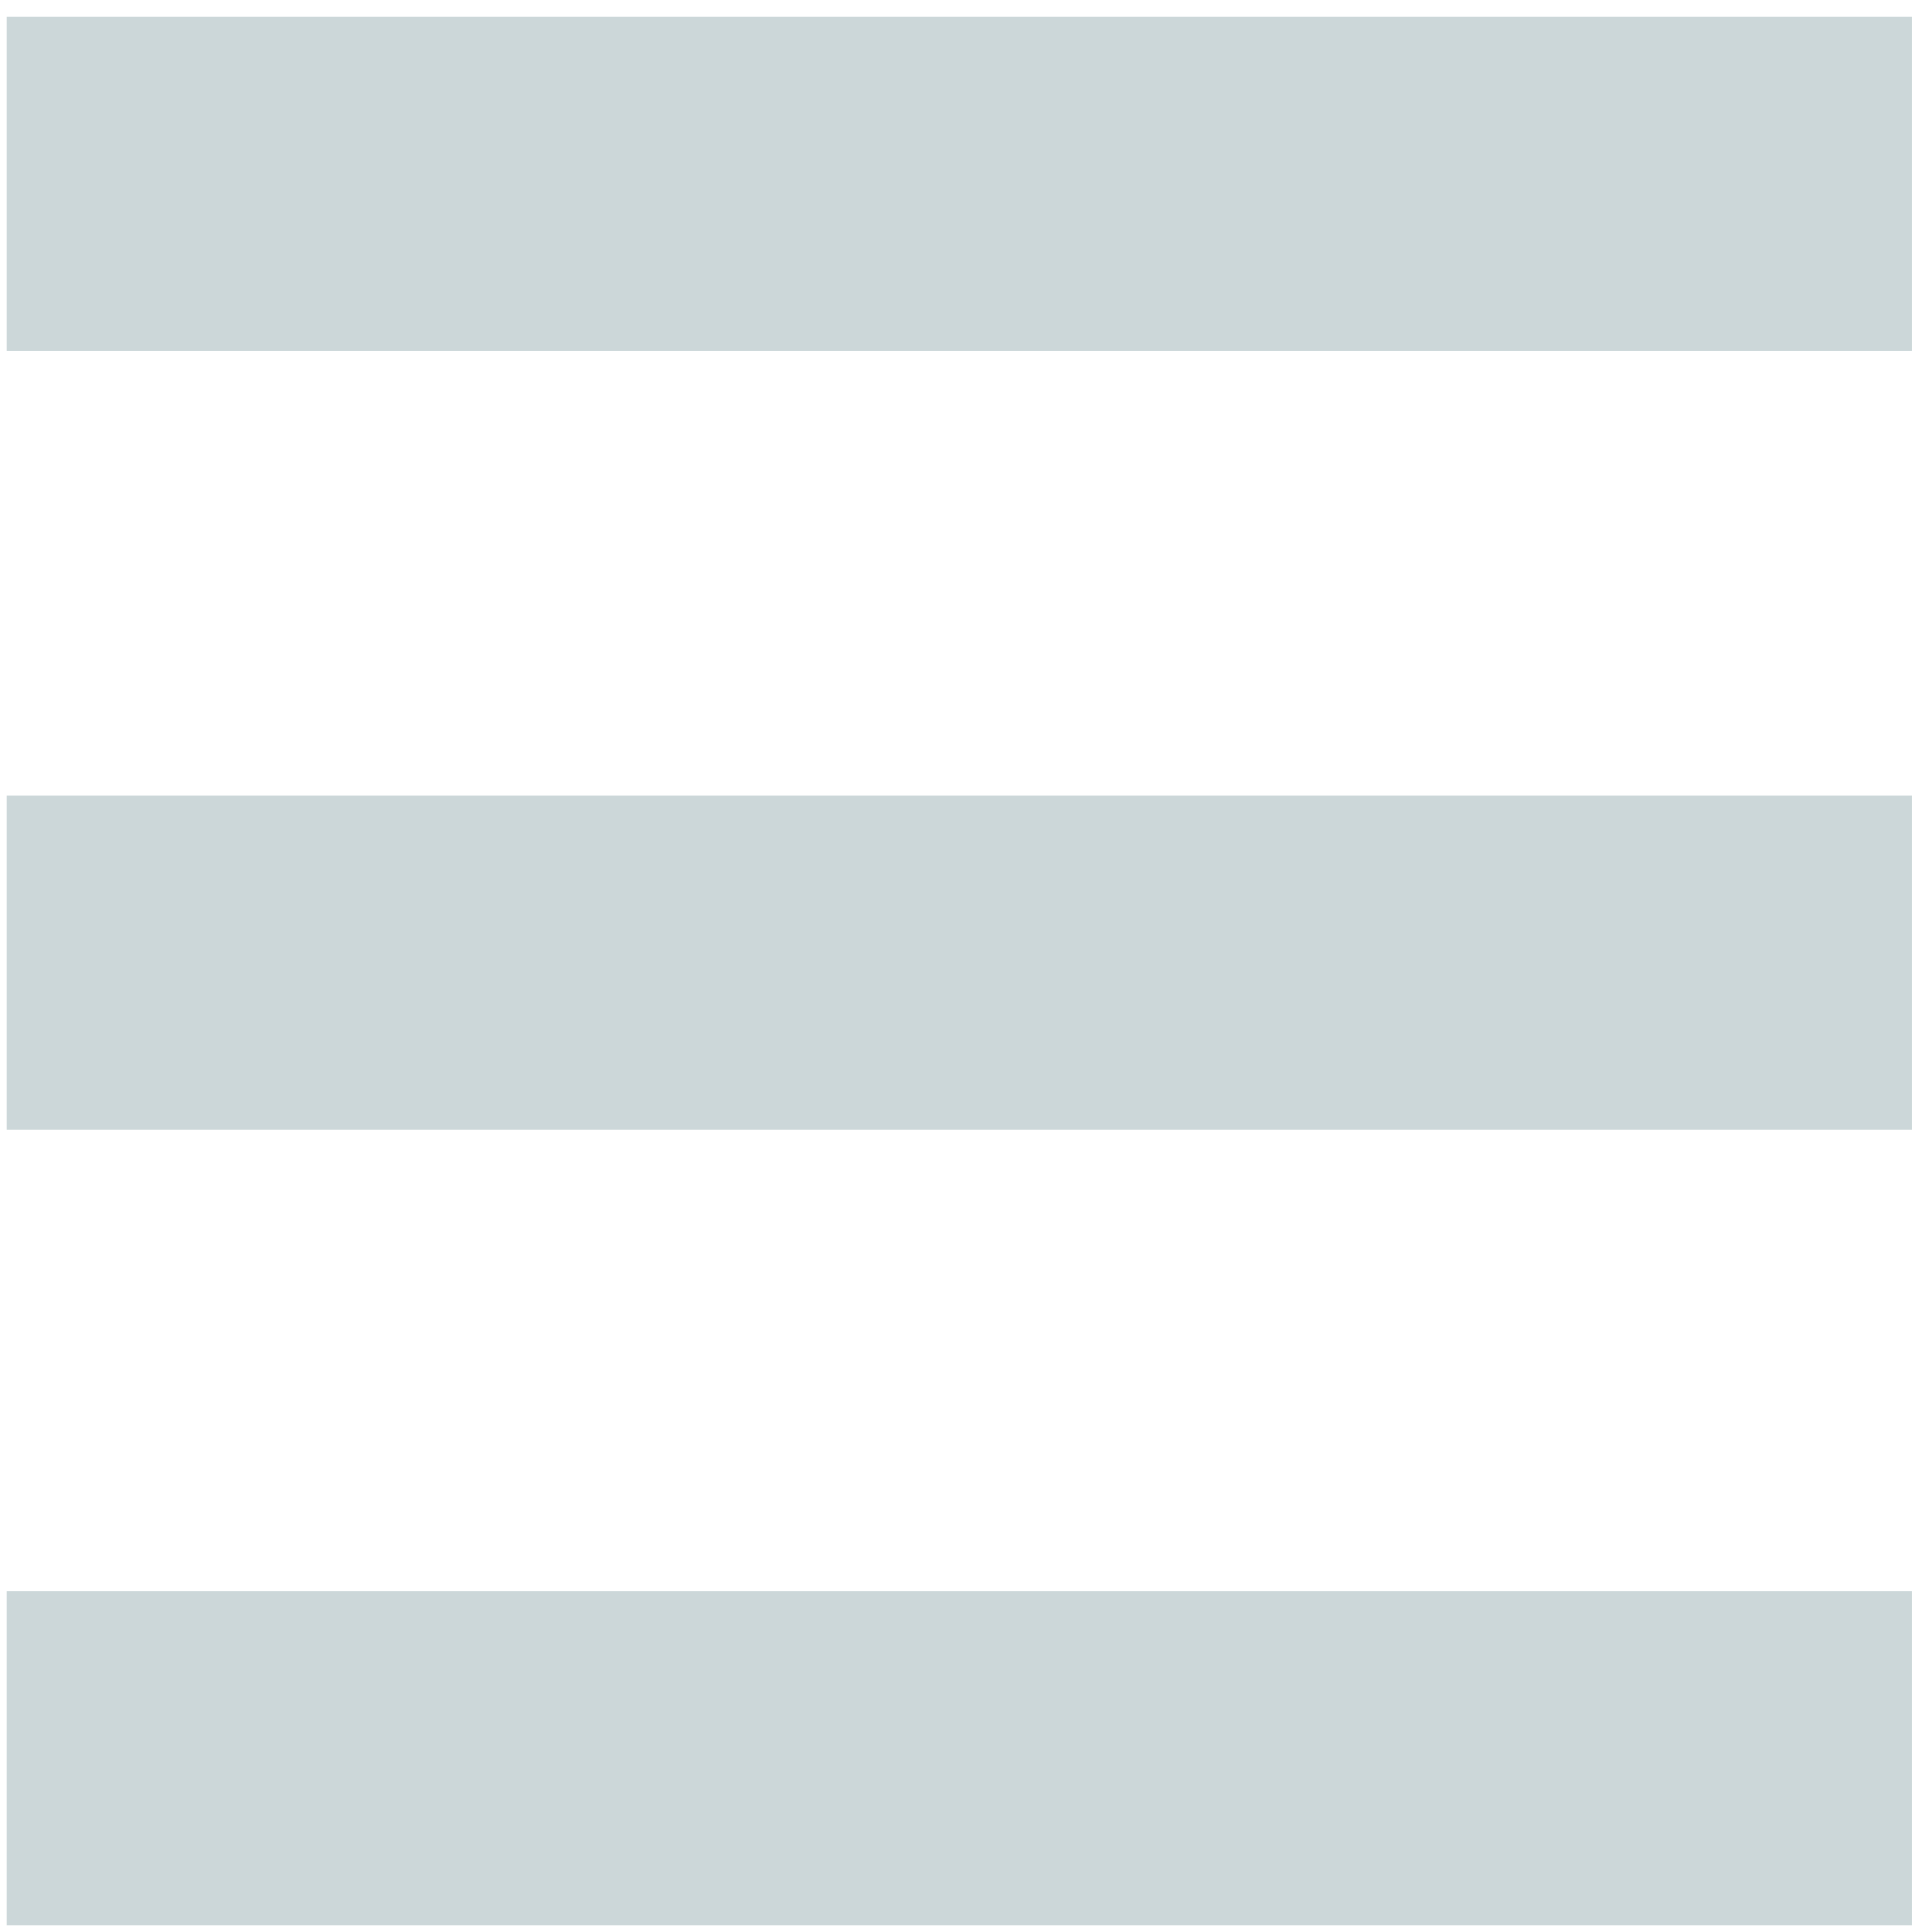
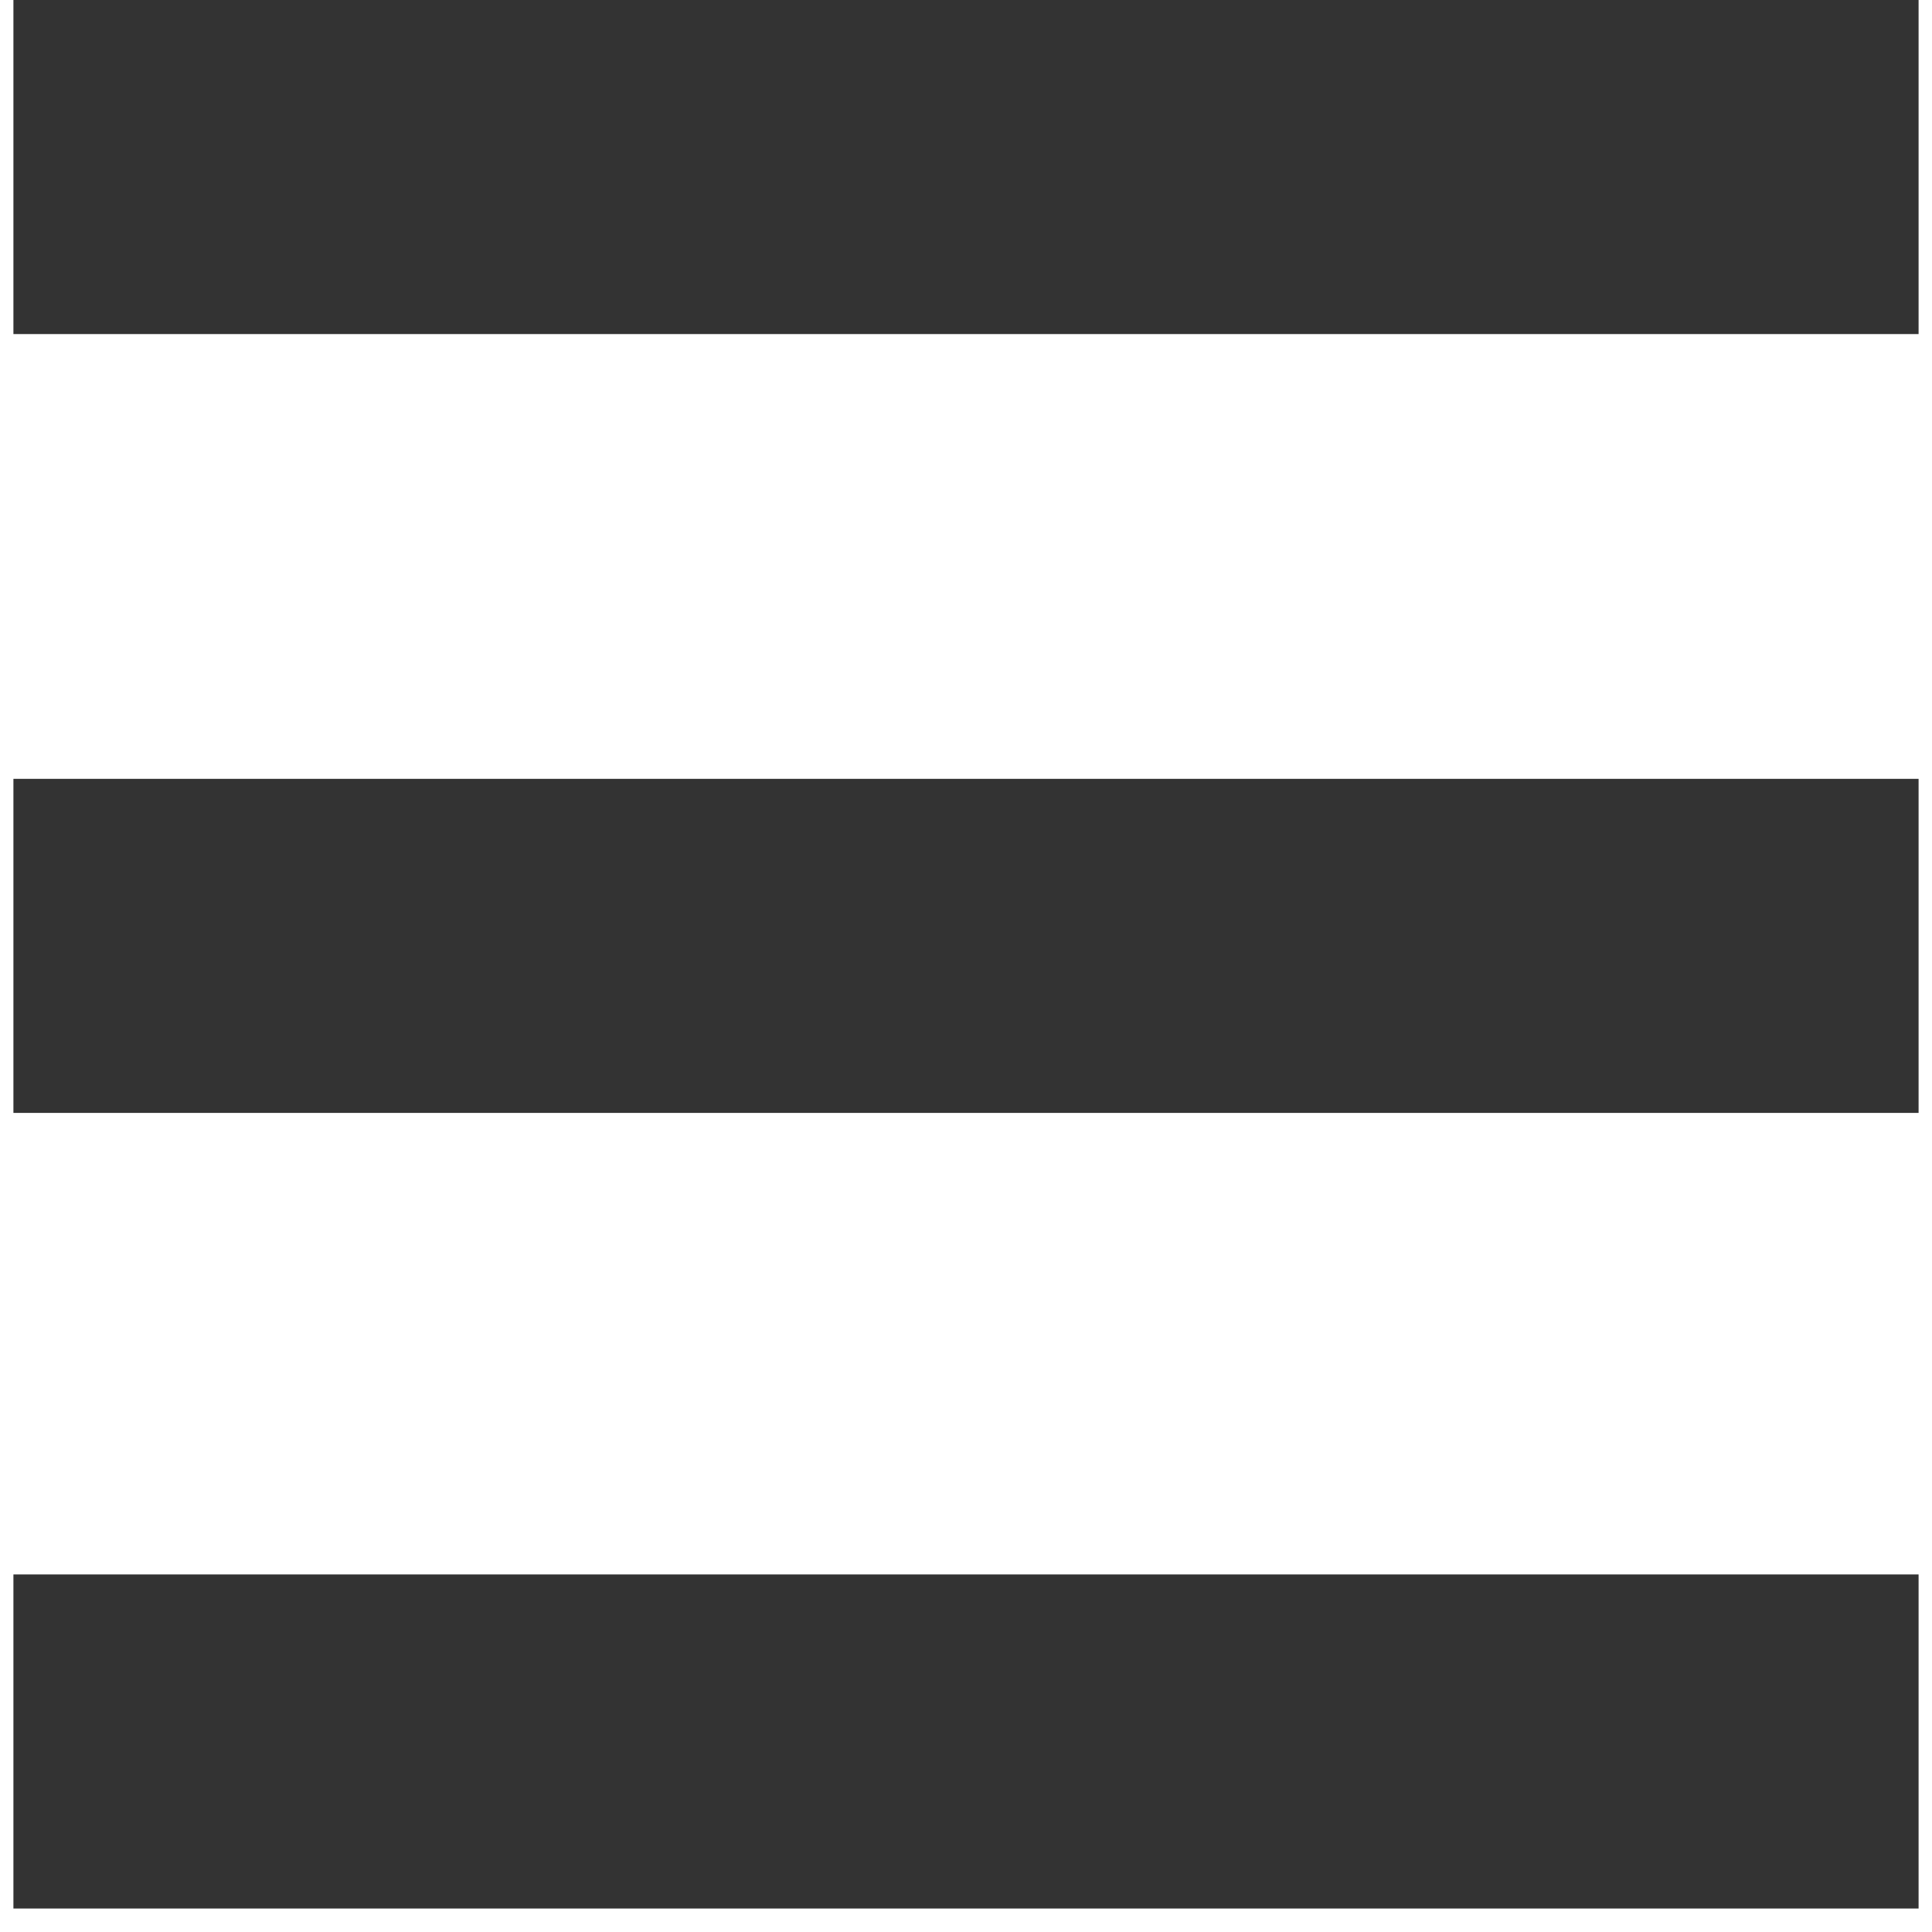
- <svg xmlns="http://www.w3.org/2000/svg" version="1.1" id="Layer_1" x="0px" y="0px" width="288px" height="288px" viewBox="-139 163 288 288" enable-background="new -139 163 288 288" xml:space="preserve">
-   <rect x="-138" y="165.5" fill="#CCD7D9" width="284" height="49.8" />
-   <rect x="-138" y="281.6" fill="#CCD7D9" width="284" height="49.8" />
-   <rect x="-138" y="400.2" fill="#CCD7D9" width="284" height="49.8" />
-   <rect x="-138" y="167" fill="none" width="284" height="284" />
+ <svg xmlns="http://www.w3.org/2000/svg" version="1.1" id="Layer_1" x="0px" y="0px" width="288px" height="288px" viewBox="-251 163 288 288" enable-background="new -251 163 288 288" xml:space="preserve">
+   <rect x="-249" y="163" fill="#333333" width="284" height="49.8" />
+   <rect x="-249" y="279.1" fill="#333333" width="284" height="49.8" />
+   <rect x="-249" y="397.7" fill="#333333" width="284" height="49.8" />
+   <rect x="-249" y="164.5" fill="none" width="284" height="284" />
</svg>
